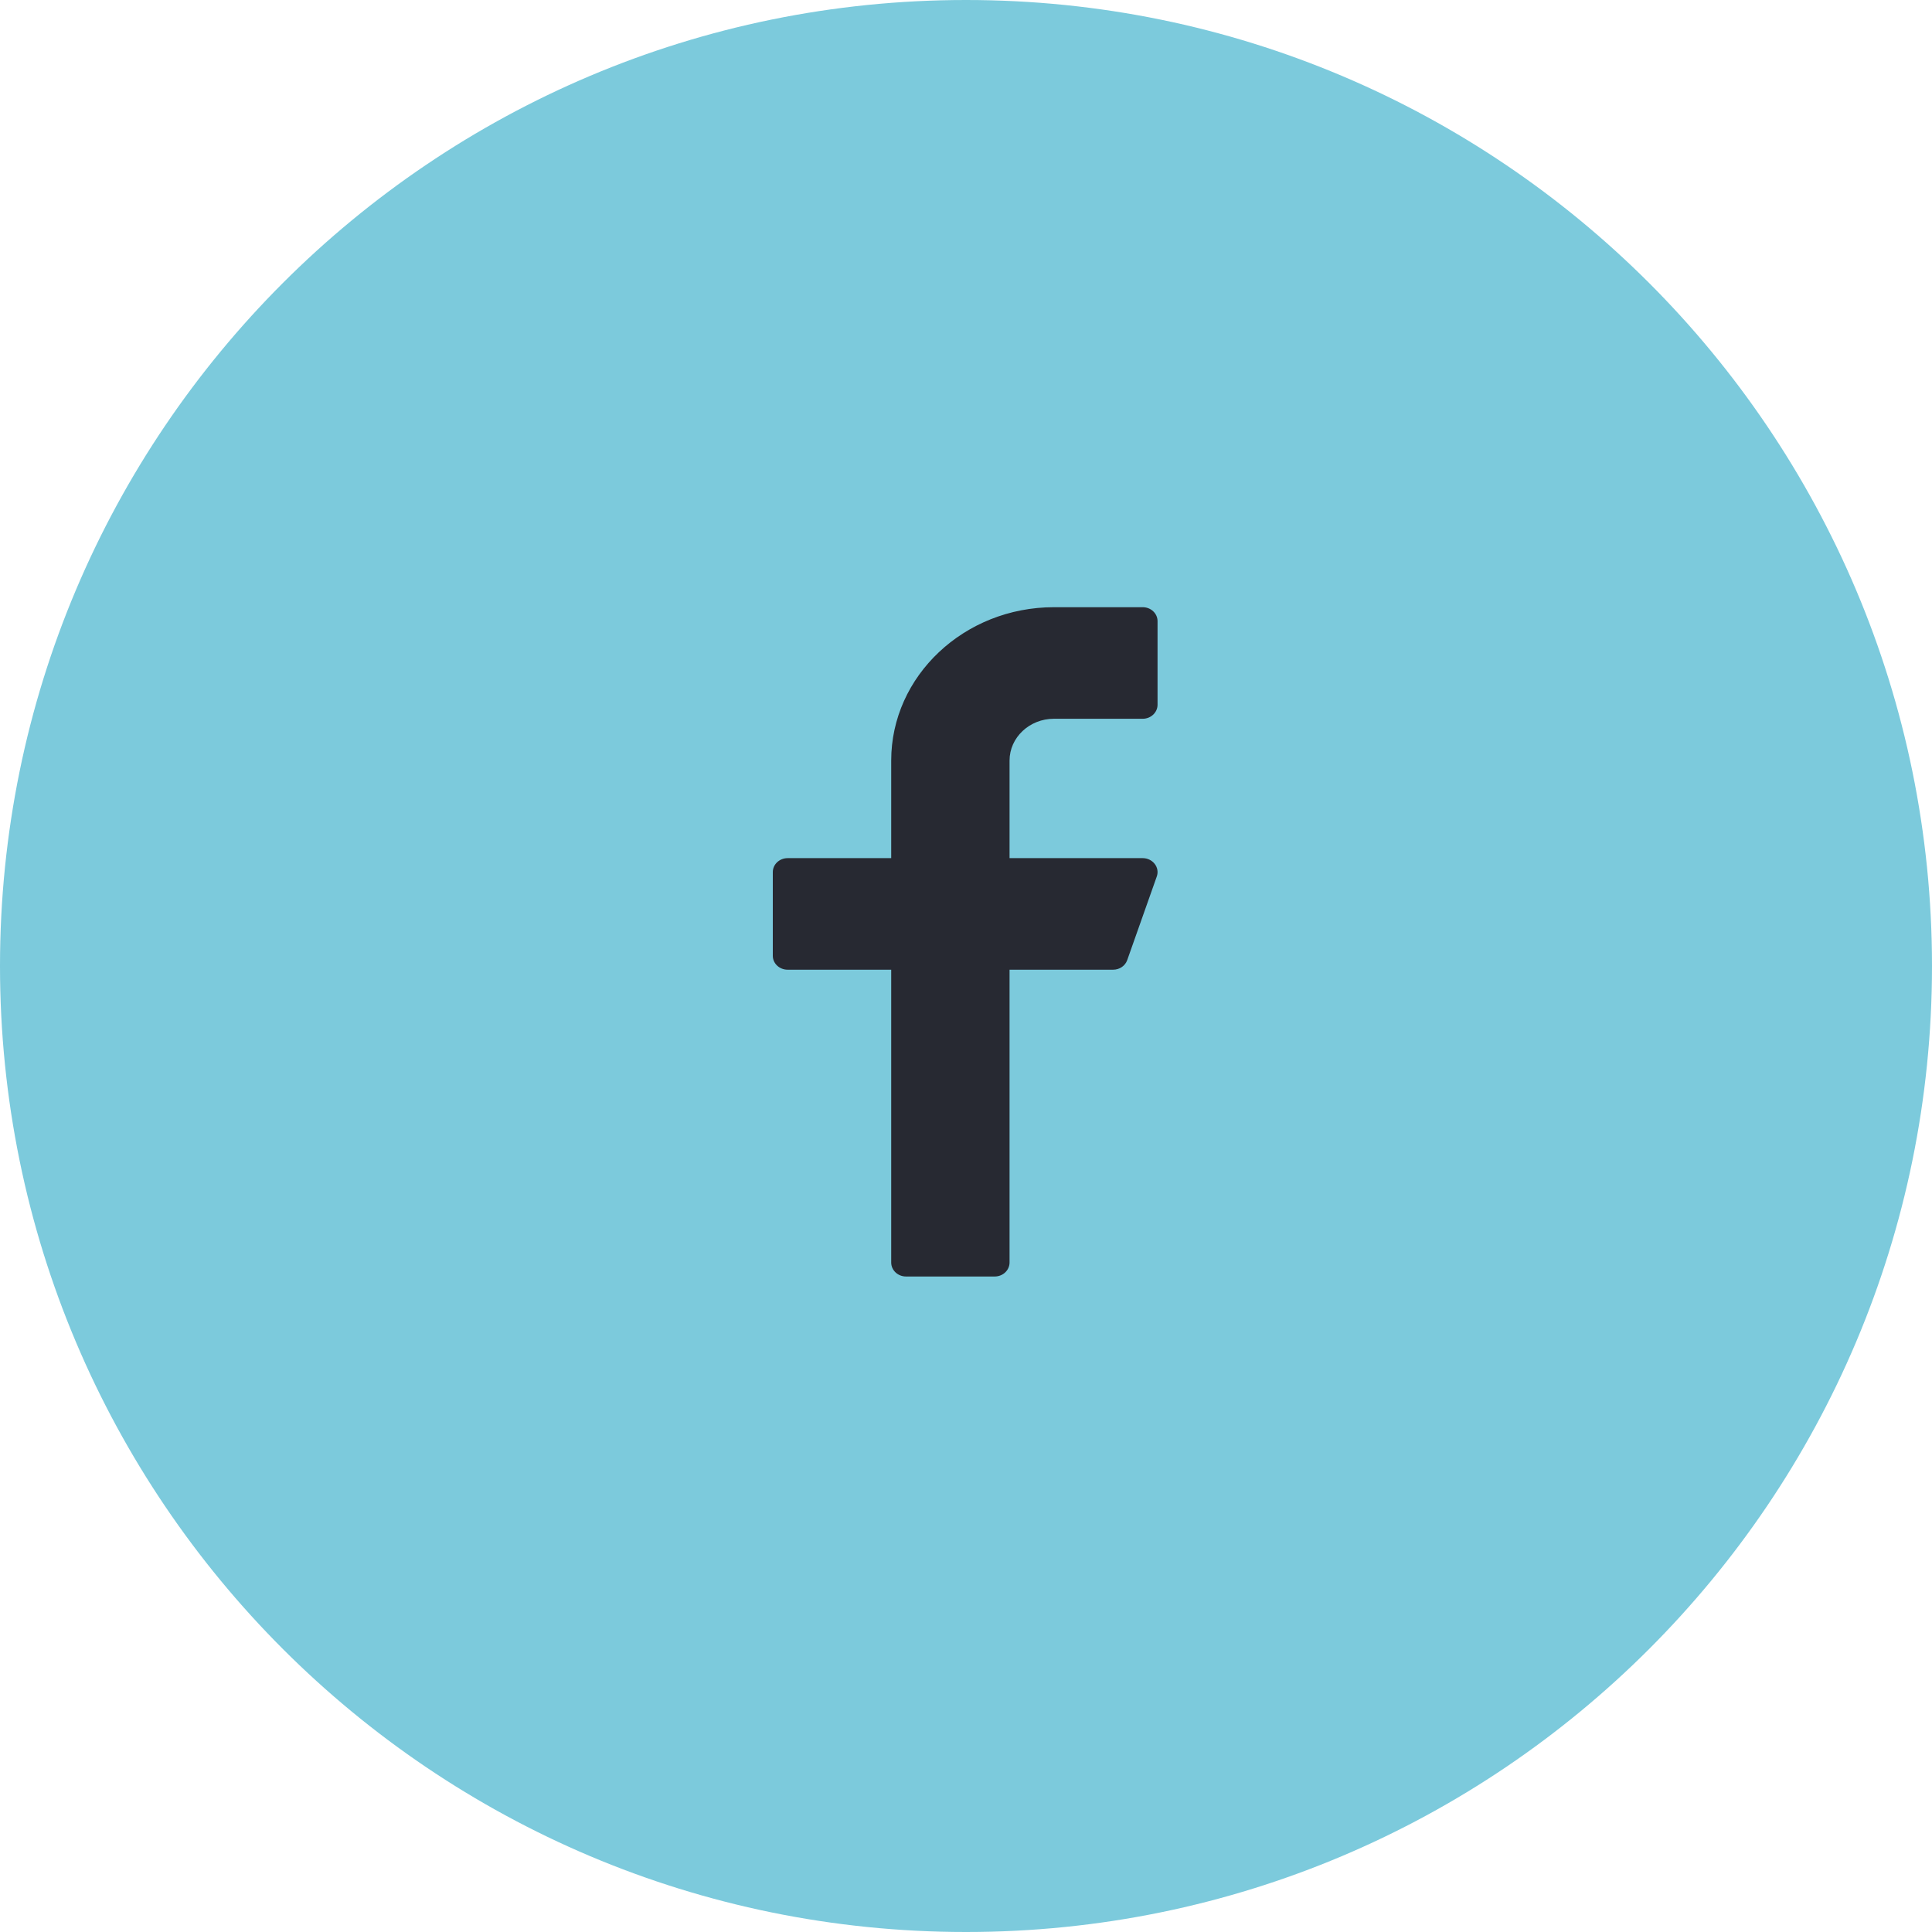
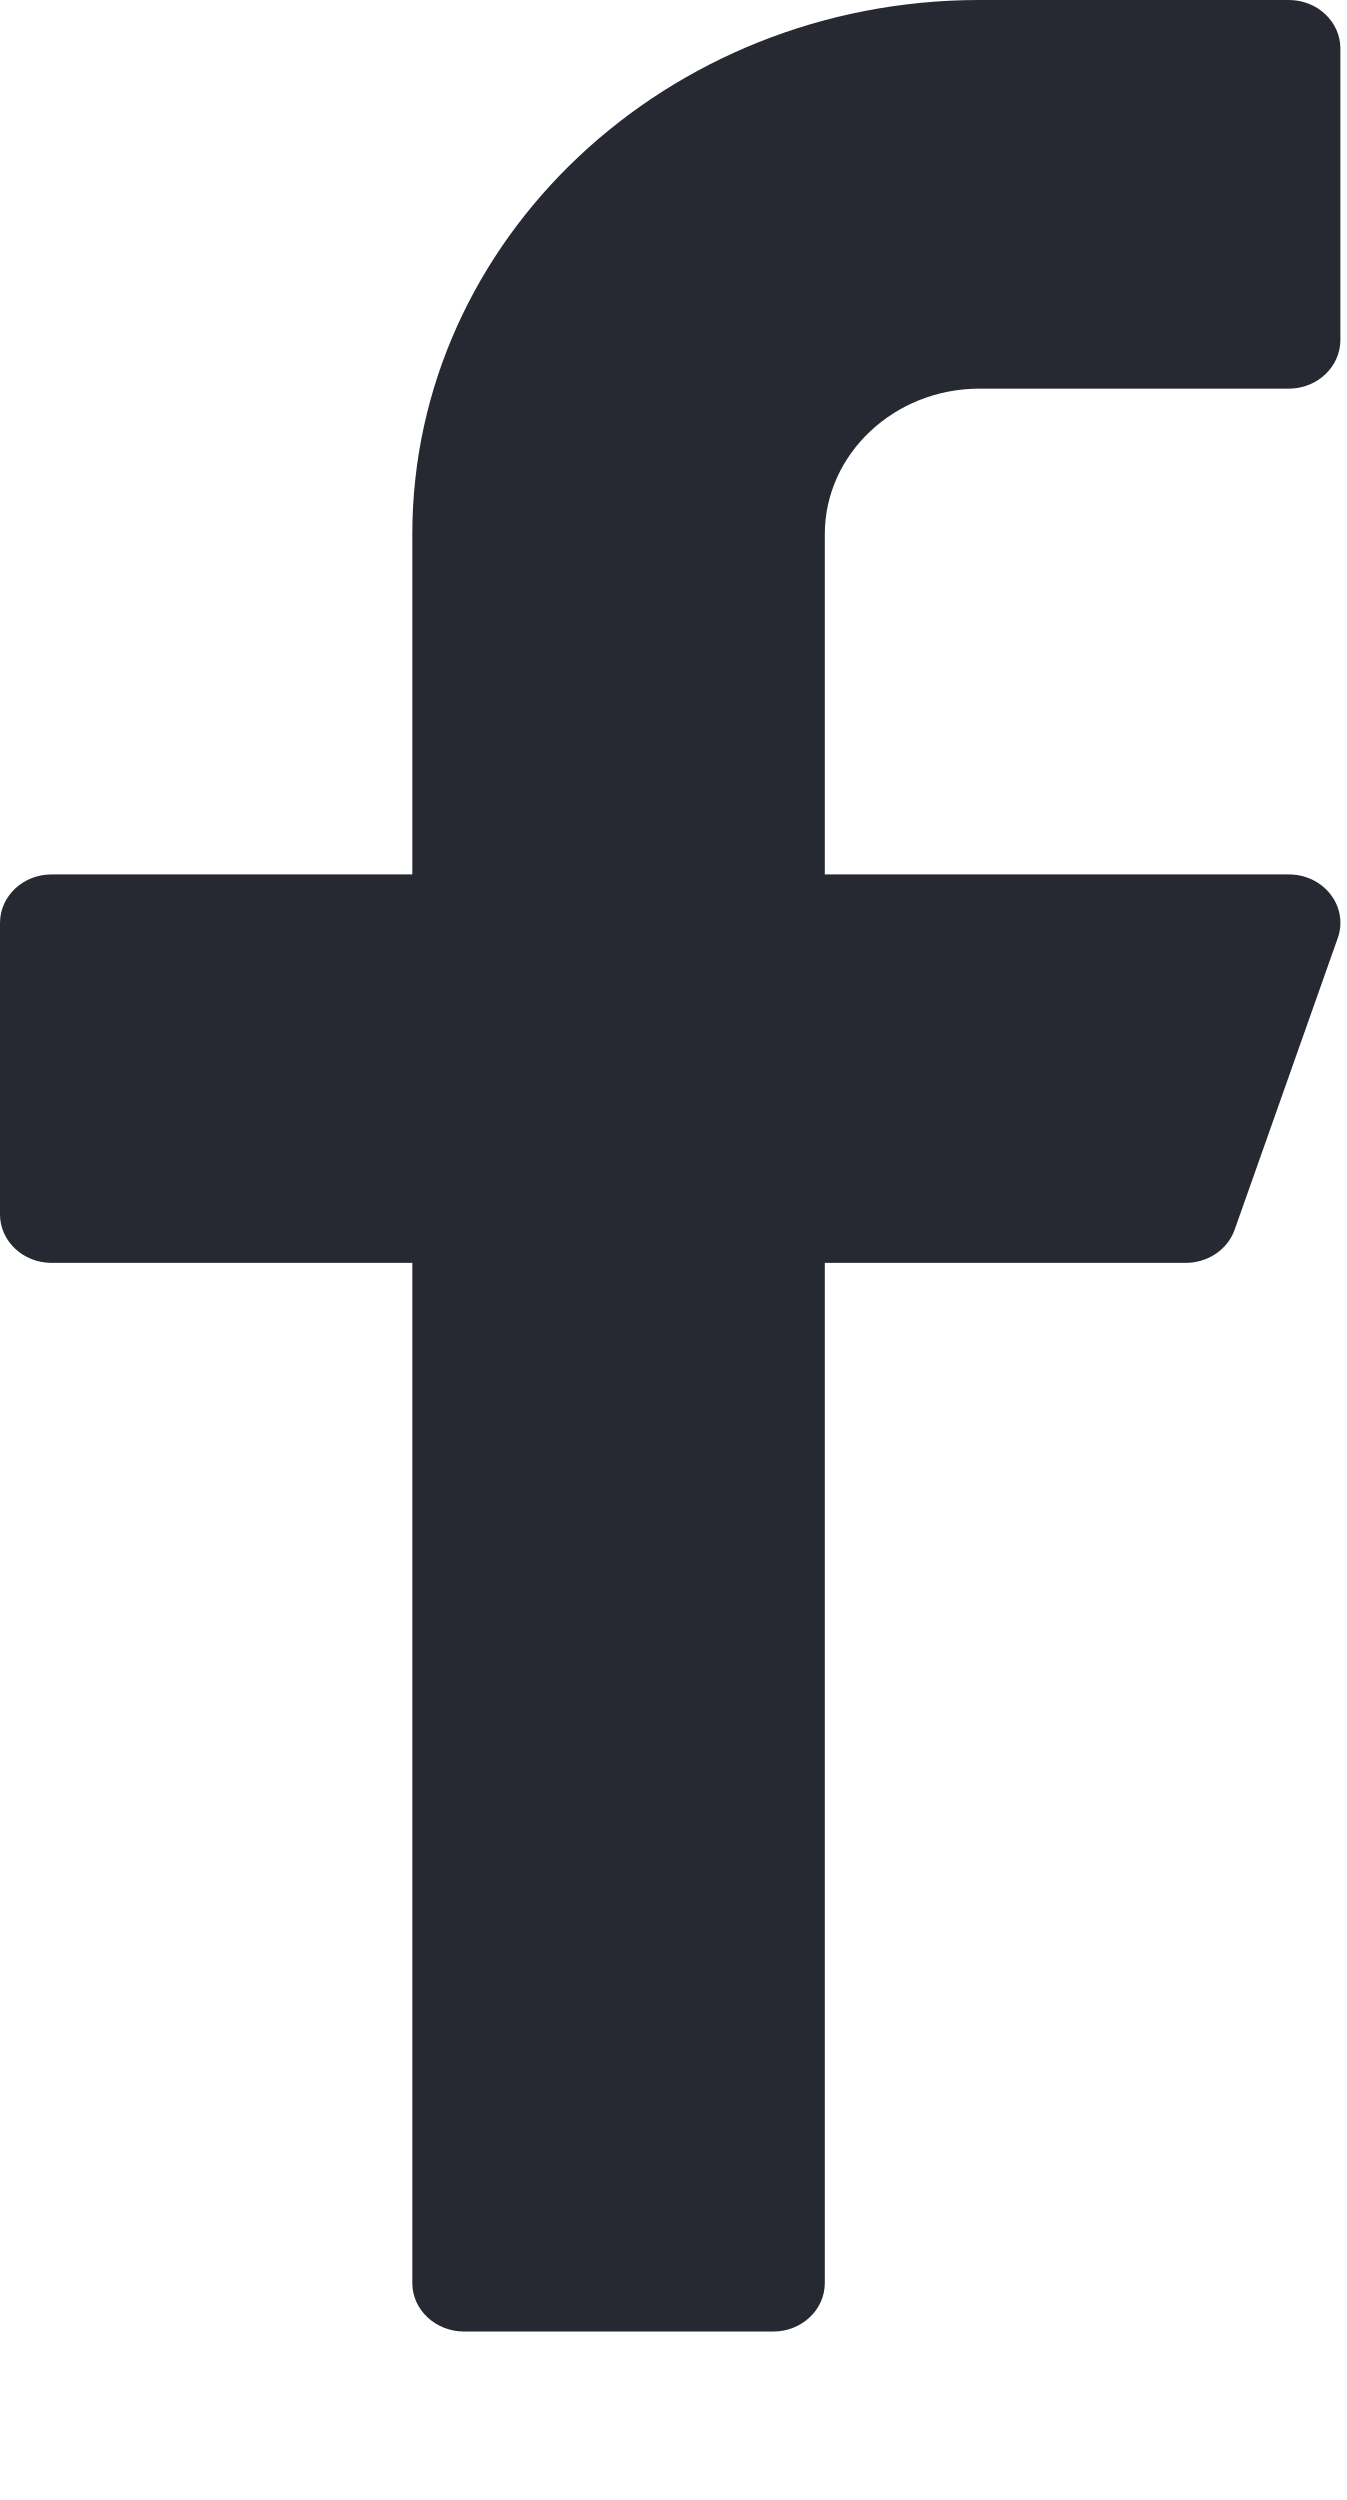
- <svg xmlns="http://www.w3.org/2000/svg" width="35" height="35" viewBox="0 0 35 35" fill="none">
-   <circle cx="17.5" cy="17.5" r="17.5" fill="#7CCADC" />
-   <path d="M19.093 13.021H20.702C20.849 13.021 20.97 12.907 20.97 12.768V11.252C20.97 11.113 20.849 11 20.702 11H19.093C17.468 11 16.145 12.246 16.145 13.778V15.546H14.268C14.12 15.546 14 15.66 14 15.799V17.315C14 17.454 14.12 17.567 14.268 17.567H16.145V22.872C16.145 23.011 16.265 23.125 16.413 23.125H18.021C18.169 23.125 18.289 23.011 18.289 22.872V17.567H20.166C20.281 17.567 20.383 17.498 20.42 17.395L20.956 15.879C20.984 15.802 20.97 15.717 20.919 15.651C20.868 15.585 20.788 15.546 20.702 15.546H18.289V13.778C18.289 13.361 18.65 13.021 19.093 13.021Z" fill="#272932" />
+ <svg xmlns="http://www.w3.org/2000/svg" width="7" height="13" viewBox="0 0 7 13" fill="none">
+   <path d="M5.093 2.021H6.702C6.85 2.021 6.97 1.907 6.97 1.768V0.252C6.97 0.113 6.85 -0 6.702 -0H5.093C3.468 -0 2.144 1.246 2.144 2.778V4.547H0.268C0.12 4.547 0 4.66 0 4.799V6.315C0 6.454 0.12 6.567 0.268 6.567H2.144V11.872C2.144 12.011 2.265 12.124 2.413 12.124H4.021C4.169 12.124 4.289 12.011 4.289 11.872V6.567H6.165C6.281 6.567 6.383 6.498 6.42 6.395L6.956 4.879C6.984 4.802 6.97 4.717 6.919 4.651C6.868 4.585 6.788 4.547 6.702 4.547H4.289V2.778C4.289 2.361 4.65 2.021 5.093 2.021Z" fill="#272932" />
</svg>
